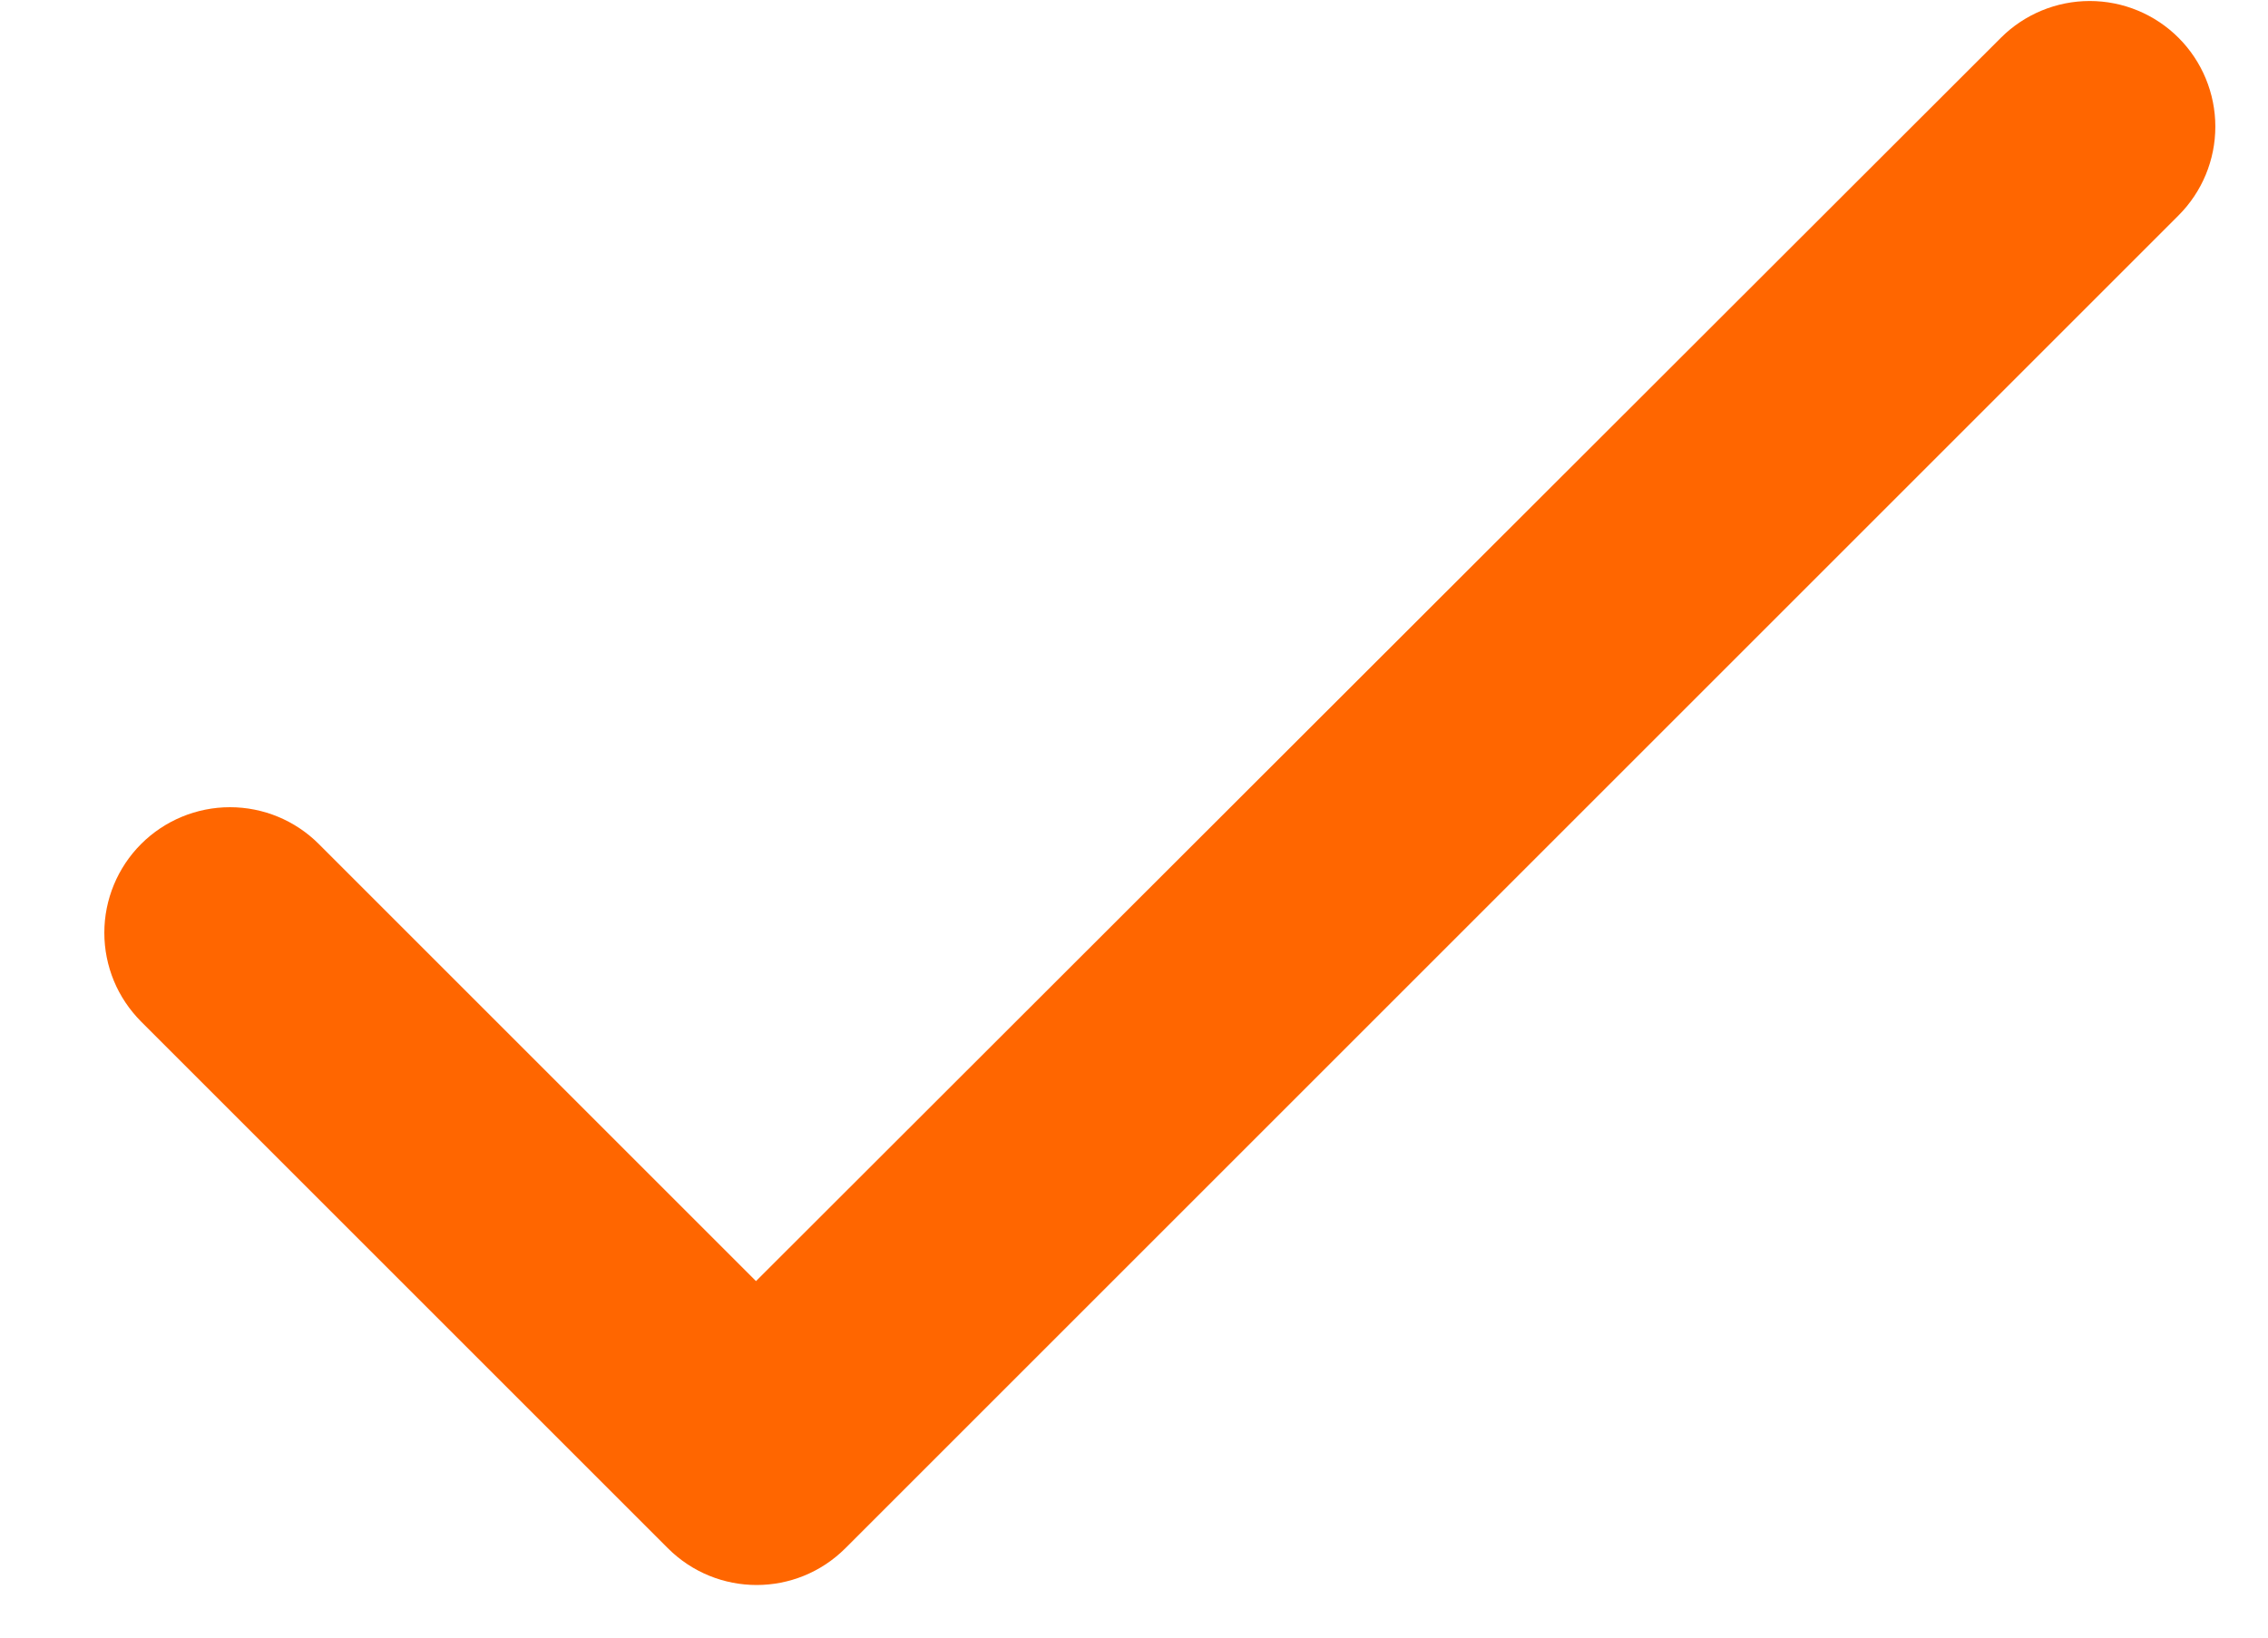
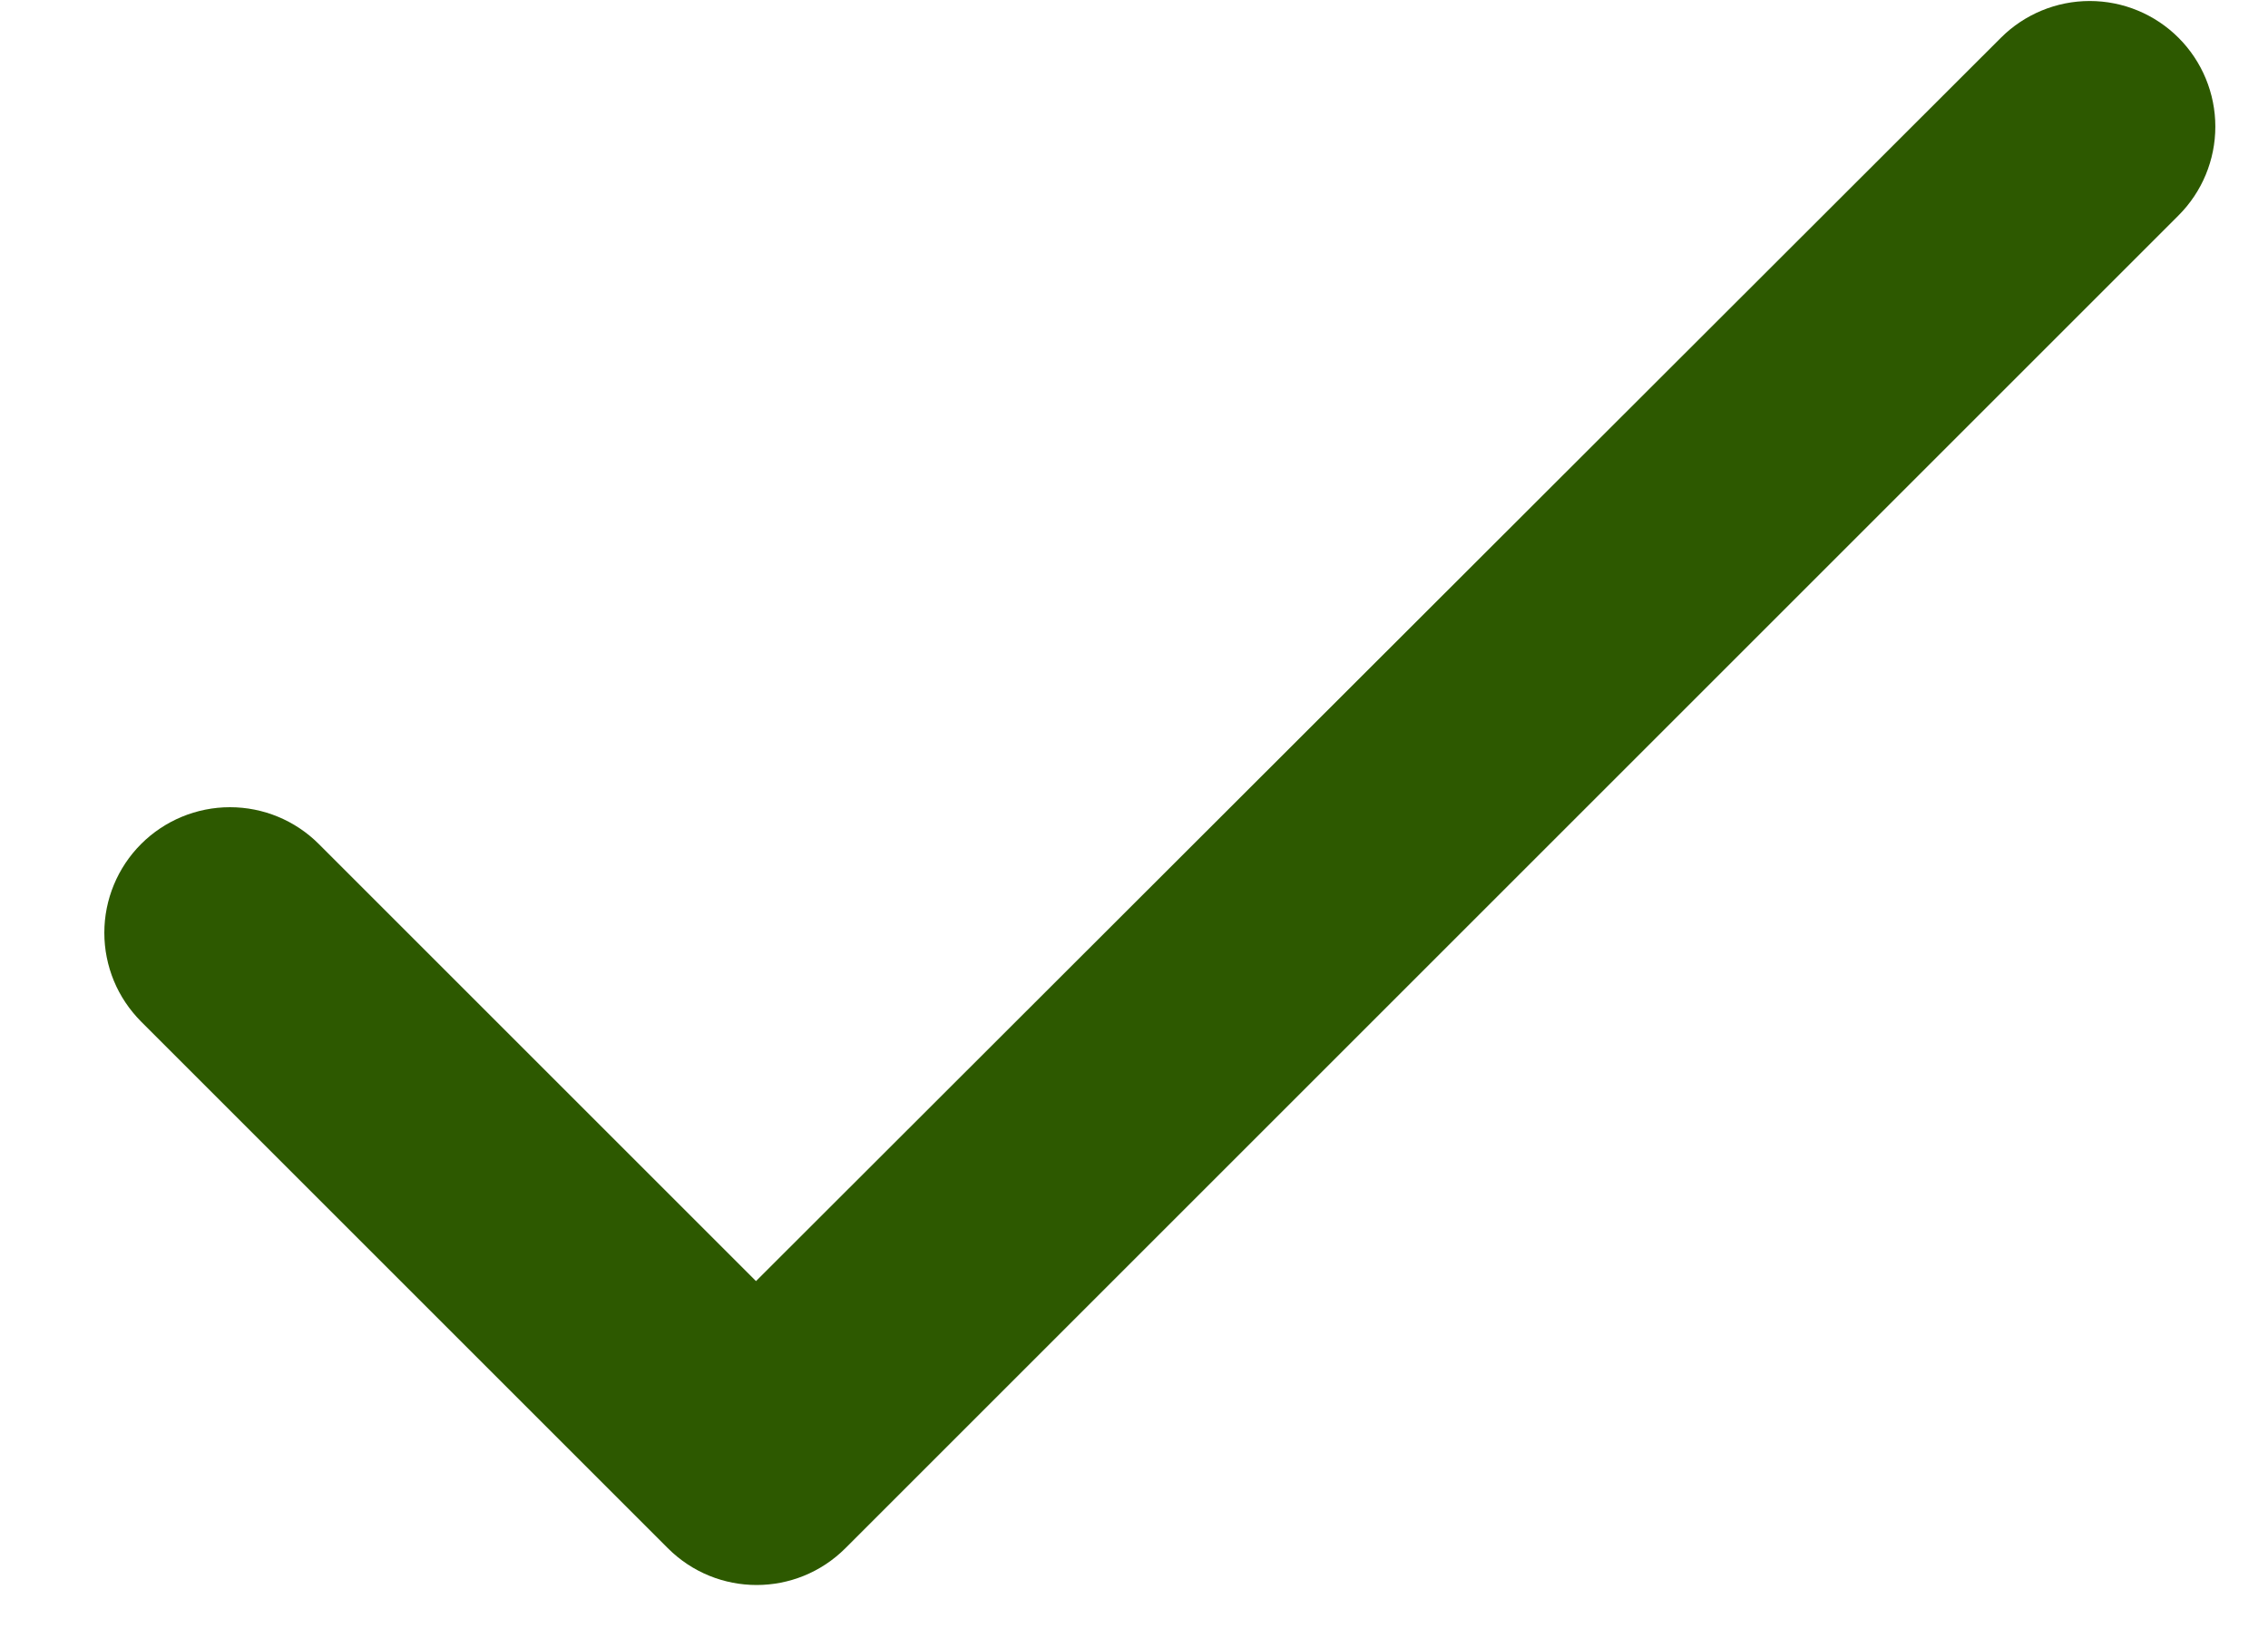
<svg xmlns="http://www.w3.org/2000/svg" width="18" height="13" viewBox="0 0 18 13" fill="none">
-   <path d="M6 10.17L2.53 6.7C2.343 6.513 2.09 6.408 1.825 6.408C1.561 6.408 1.307 6.513 1.12 6.7C0.933 6.887 0.828 7.141 0.828 7.405C0.828 7.536 0.854 7.666 0.904 7.787C0.954 7.908 1.028 8.017 1.12 8.11L5.3 12.29C5.69 12.68 6.32 12.68 6.71 12.29L17.29 1.71C17.477 1.523 17.582 1.27 17.582 1.005C17.582 0.741 17.477 0.487 17.29 0.3C17.103 0.113 16.85 0.008 16.585 0.008C16.321 0.008 16.067 0.113 15.88 0.3L6 10.17Z" fill="#FF6600" />
+   <path d="M6 10.17L2.53 6.7C2.343 6.513 2.09 6.408 1.825 6.408C1.561 6.408 1.307 6.513 1.12 6.7C0.933 6.887 0.828 7.141 0.828 7.405C0.828 7.536 0.854 7.666 0.904 7.787C0.954 7.908 1.028 8.017 1.12 8.11L5.3 12.29C5.69 12.68 6.32 12.68 6.71 12.29L17.29 1.71C17.477 1.523 17.582 1.27 17.582 1.005C17.582 0.741 17.477 0.487 17.29 0.3C17.103 0.113 16.85 0.008 16.585 0.008C16.321 0.008 16.067 0.113 15.88 0.3L6 10.17Z" fill="#2D5900" />
</svg>
